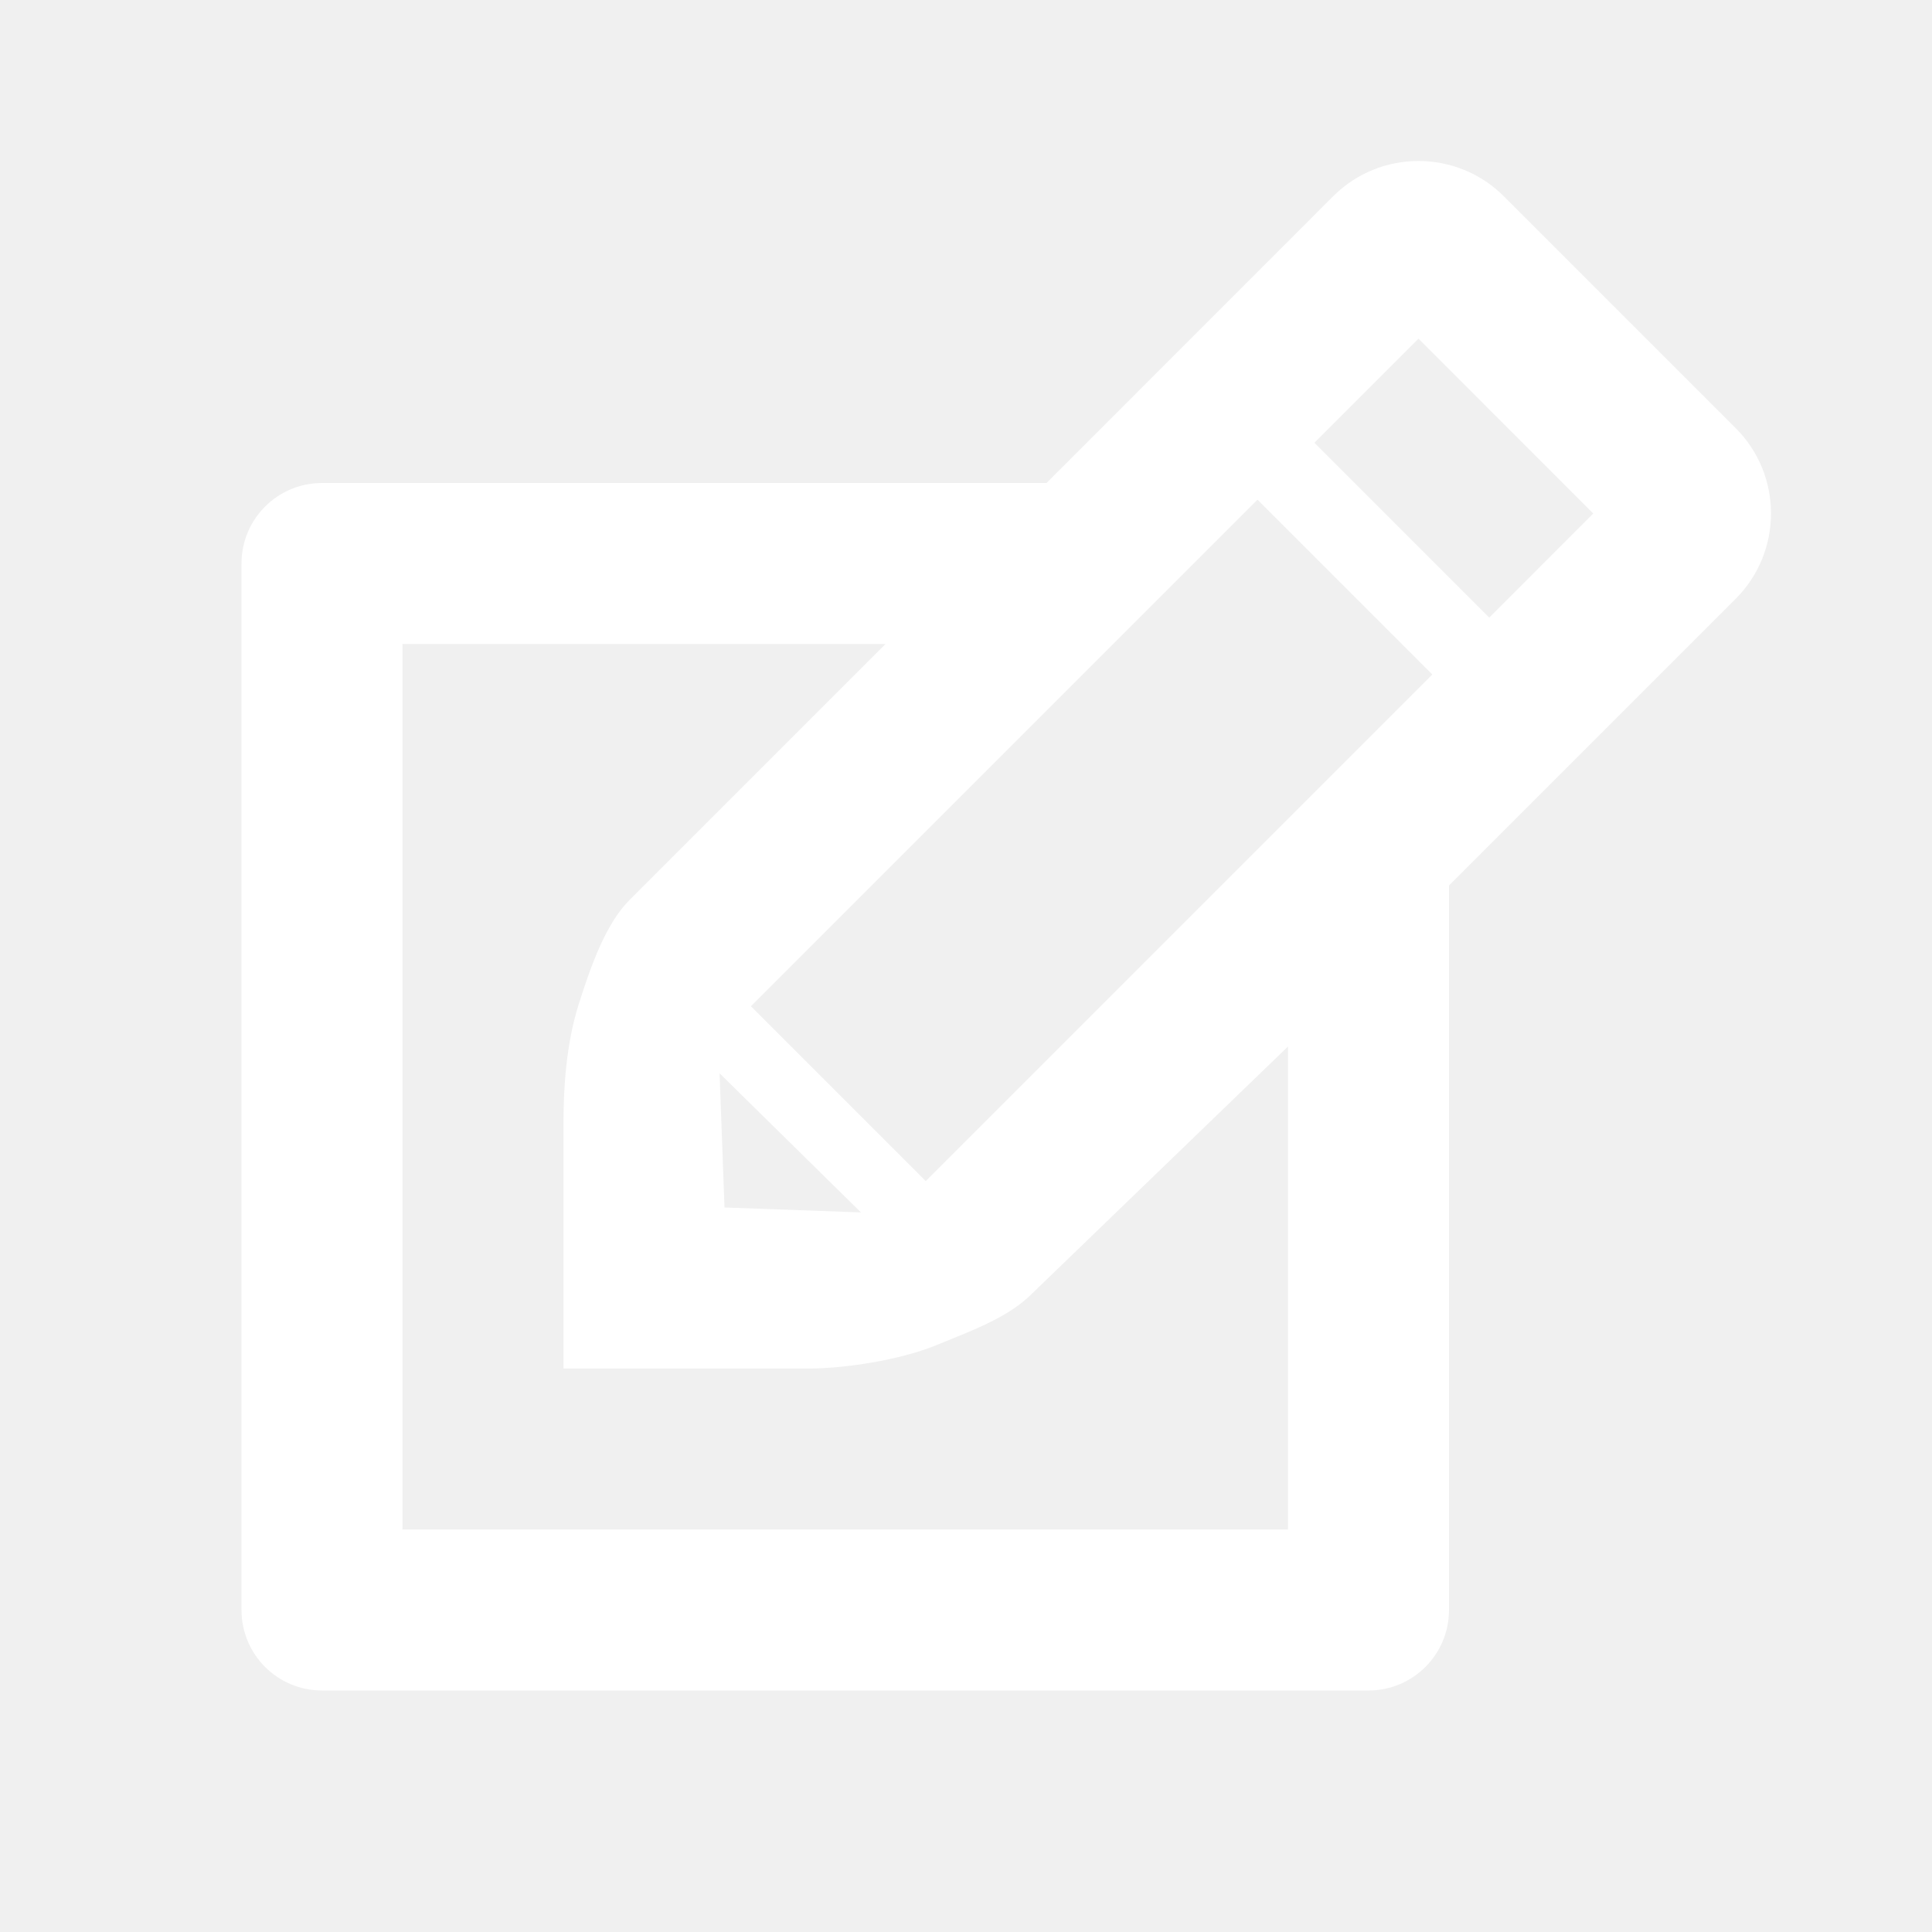
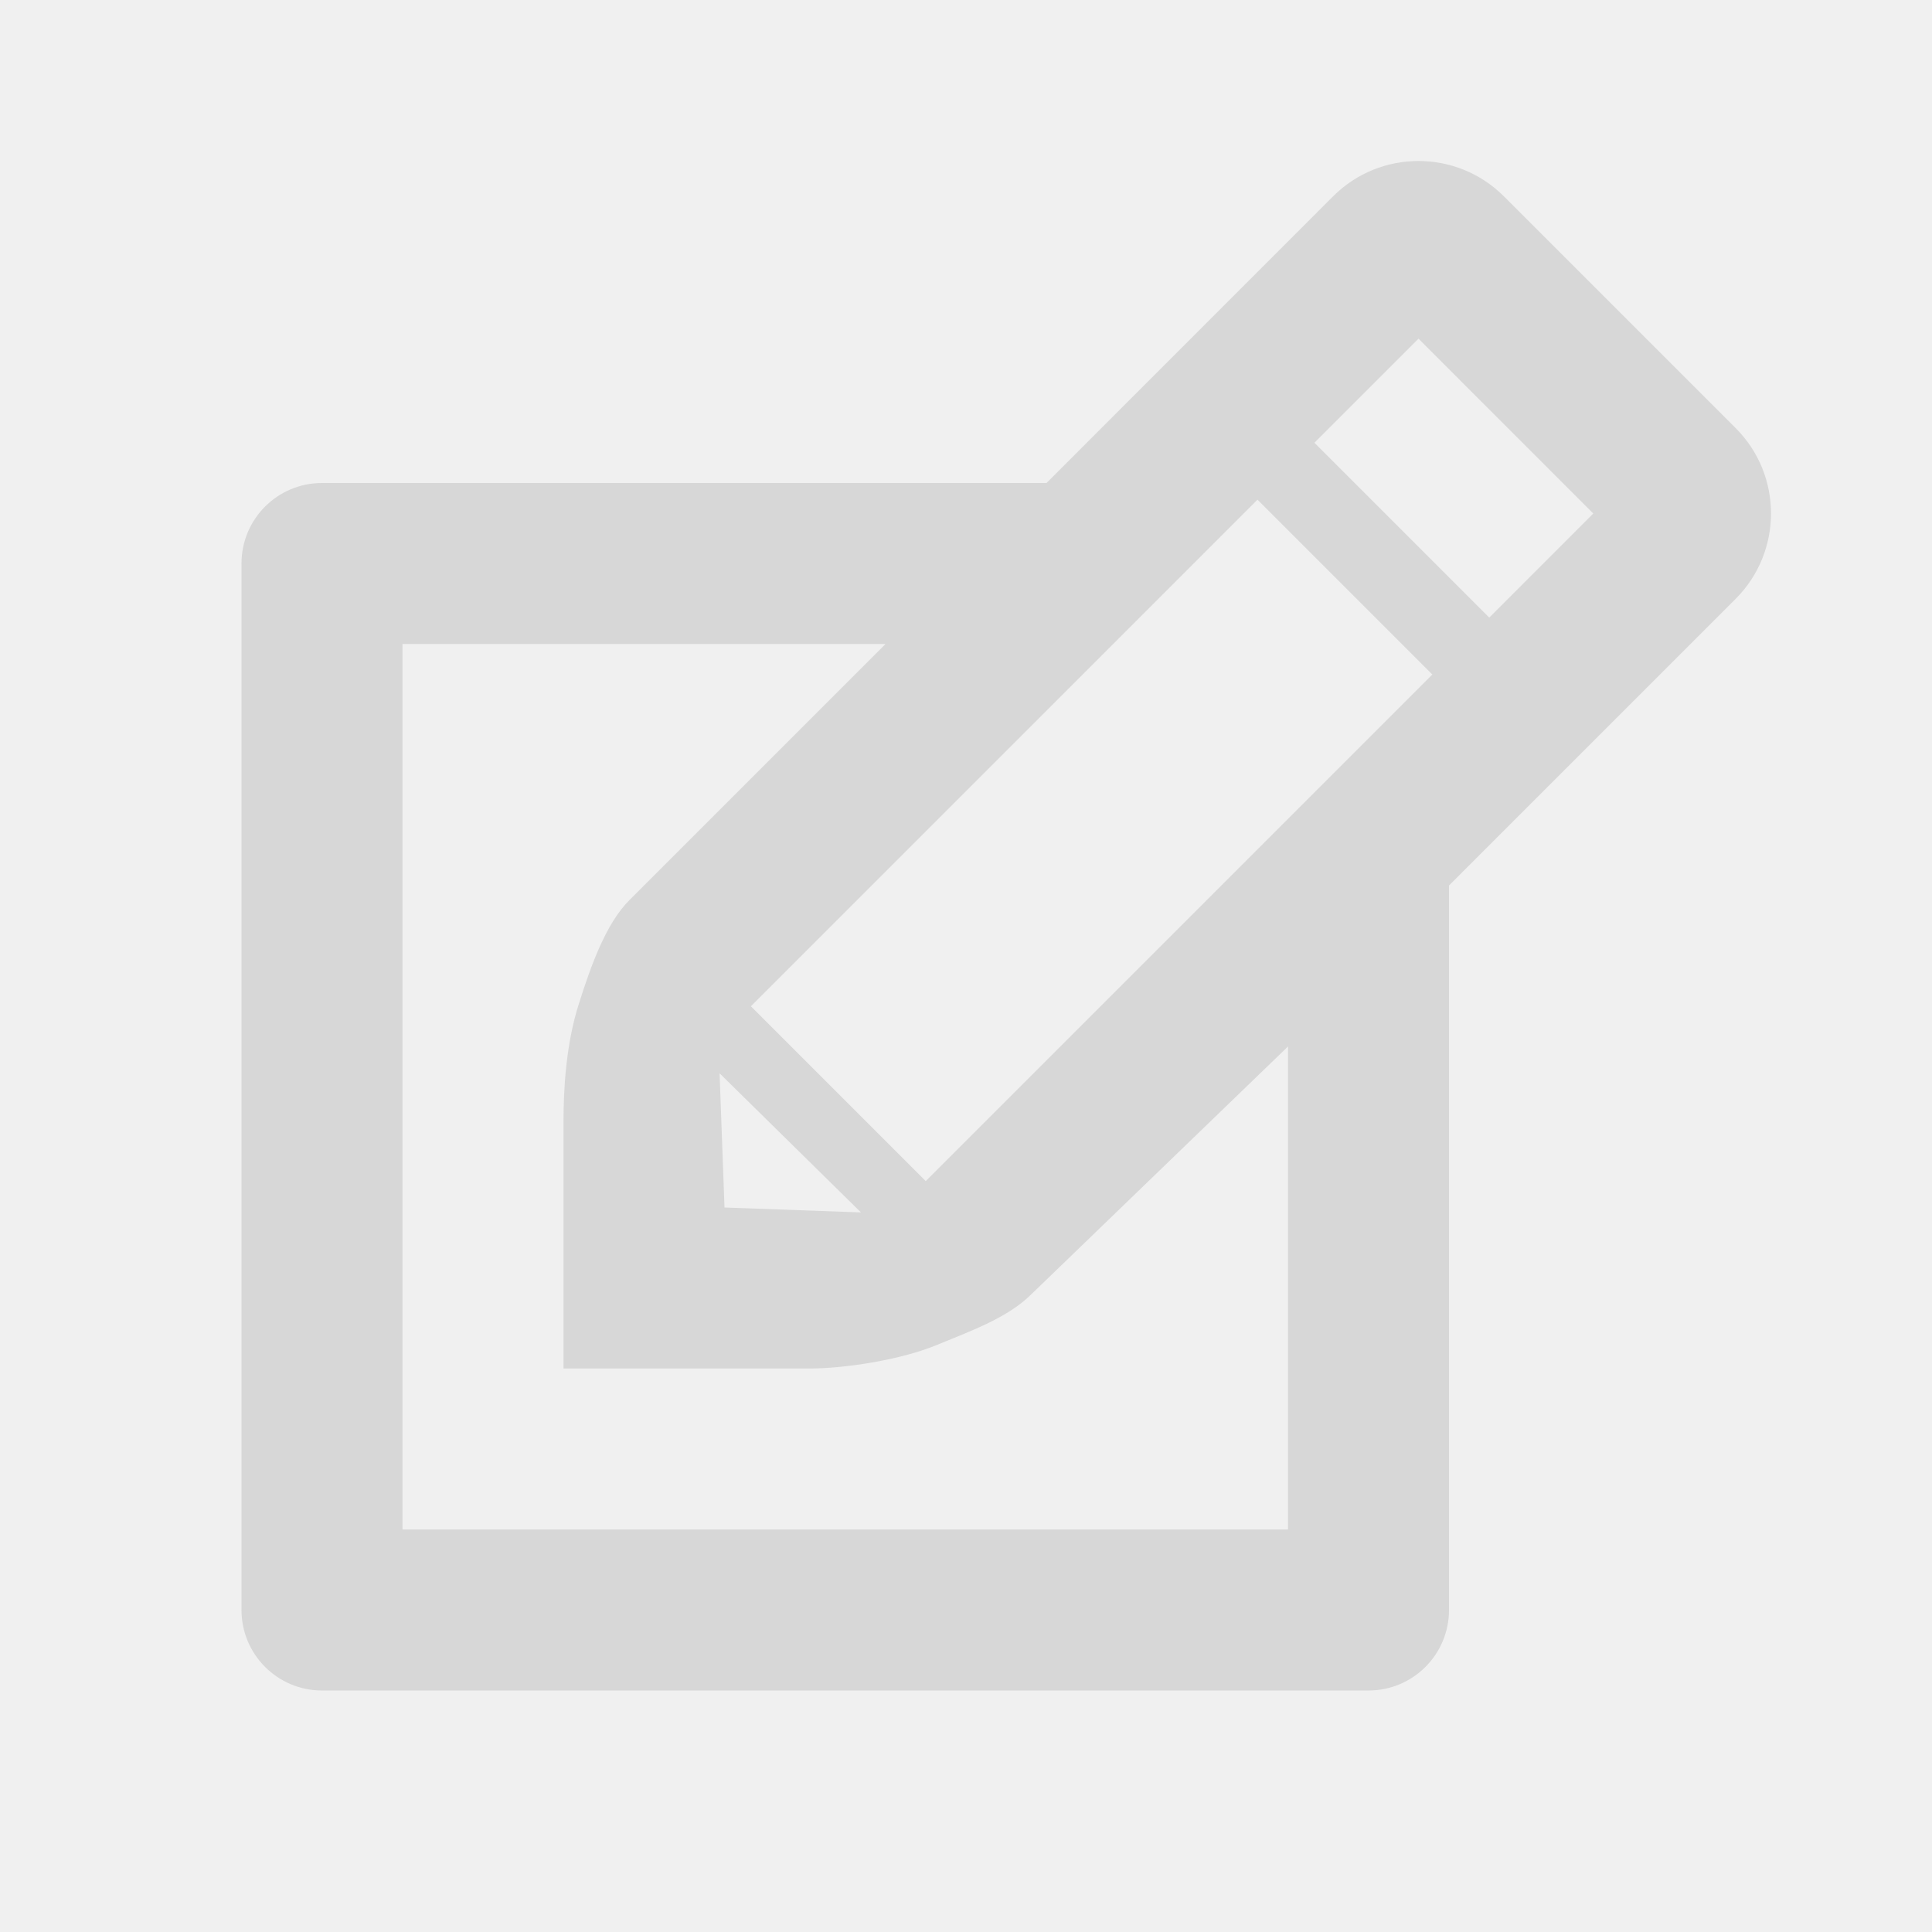
<svg xmlns="http://www.w3.org/2000/svg" baseProfile="tiny" height="24px" id="Layer_1" version="1.2" viewBox="0 0 24 24" width="24px" xml:space="preserve">
-   <path fill="white" d="M21.561,5.318l-2.879-2.879C18.389,2.146,18.005,2,17.621,2c-0.385,0-0.768,0.146-1.061,0.439L13,6H4C3.448,6,3,6.447,3,7  v13c0,0.553,0.448,1,1,1h13c0.552,0,1-0.447,1-1v-9l3.561-3.561C21.854,7.146,22,6.762,22,6.378S21.854,5.611,21.561,5.318z   M11.5,14.672L9.328,12.5l6.293-6.293l2.172,2.172L11.5,14.672z M8.939,13.333l1.756,1.728L9,15L8.939,13.333z M16,19H5V8h6  l-3.18,3.18c-0.293,0.293-0.478,0.812-0.629,1.289C7.031,12.969,7,13.525,7,13.939V17h3.061c0.414,0,1.108-0.1,1.571-0.29  c0.464-0.19,0.896-0.347,1.188-0.64L16,13V19z M18.5,7.672L16.328,5.5l1.293-1.293l2.171,2.172L18.5,7.672z" />
+   <path fill="#D7D7D7" d="M21.561,5.318l-2.879-2.879C18.389,2.146,18.005,2,17.621,2c-0.385,0-0.768,0.146-1.061,0.439L13,6H4C3.448,6,3,6.447,3,7  v13c0,0.553,0.448,1,1,1h13c0.552,0,1-0.447,1-1v-9l3.561-3.561C21.854,7.146,22,6.762,22,6.378S21.854,5.611,21.561,5.318z   M11.5,14.672L9.328,12.5l6.293-6.293l2.172,2.172L11.5,14.672z M8.939,13.333l1.756,1.728L9,15L8.939,13.333z M16,19H5V8h6  l-3.18,3.18c-0.293,0.293-0.478,0.812-0.629,1.289C7.031,12.969,7,13.525,7,13.939V17h3.061c0.414,0,1.108-0.1,1.571-0.29  c0.464-0.19,0.896-0.347,1.188-0.64L16,13V19z M18.5,7.672L16.328,5.5l1.293-1.293l2.171,2.172L18.5,7.672z" />
</svg>
